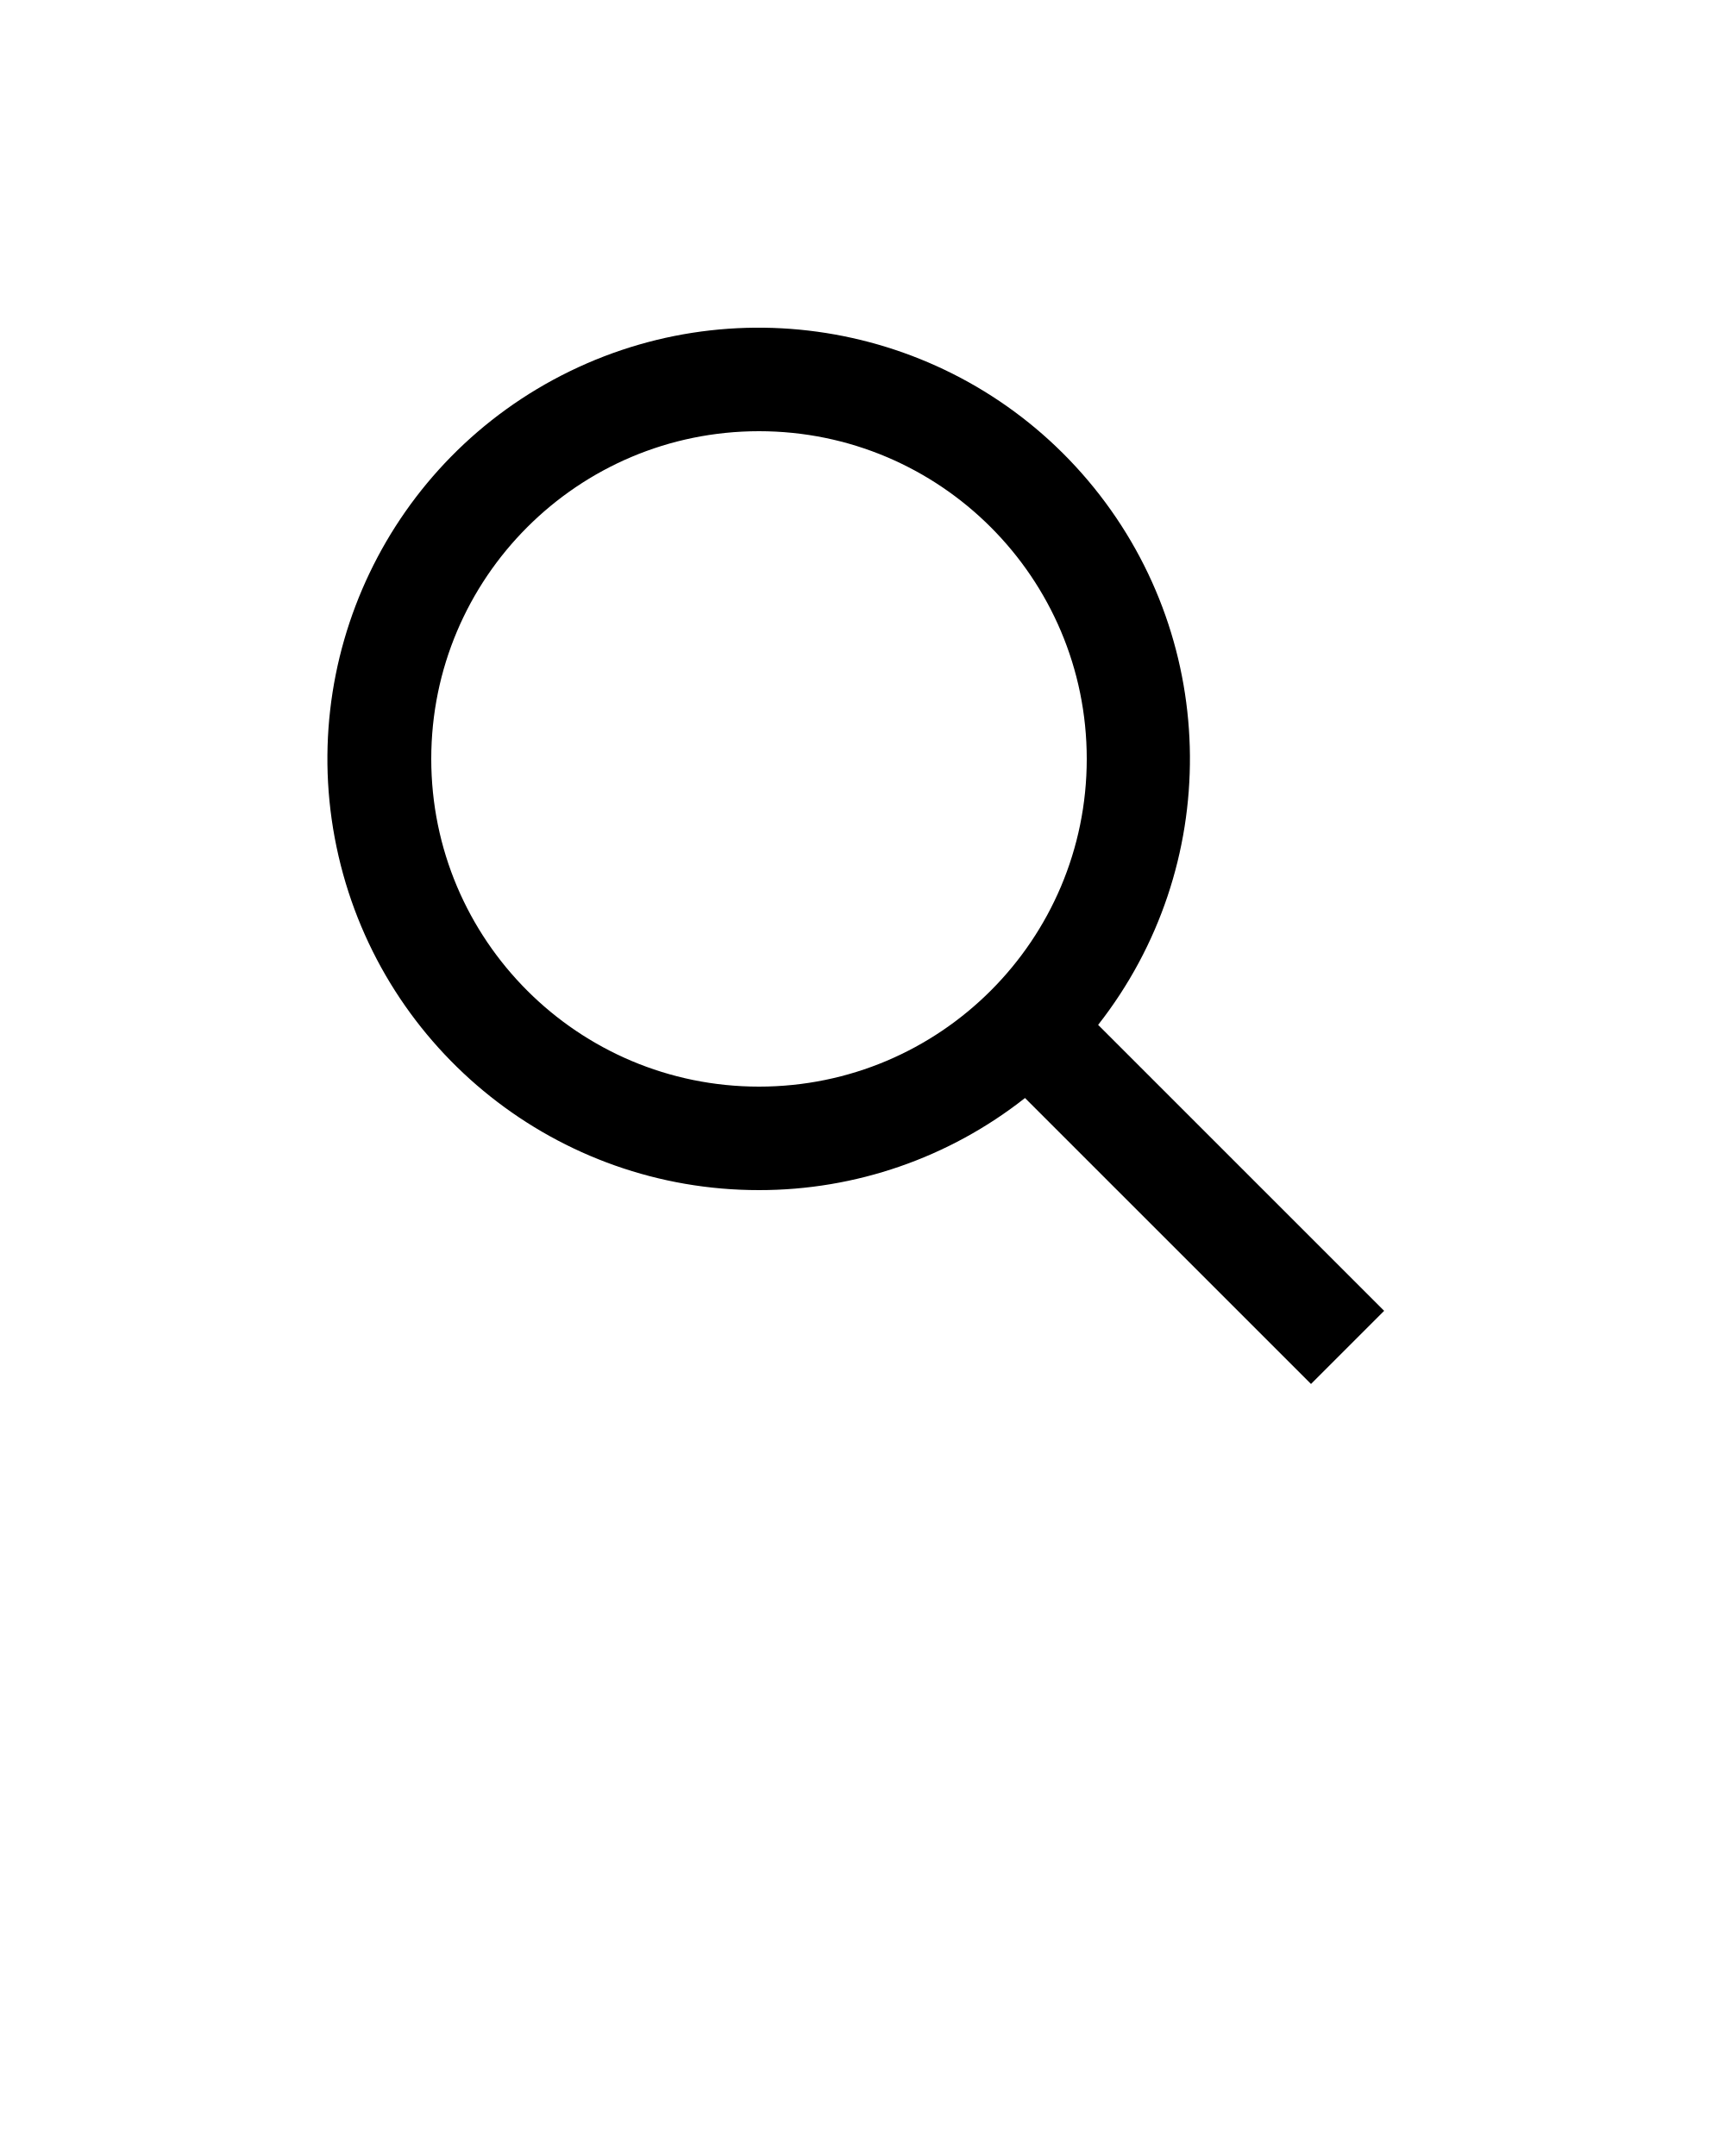
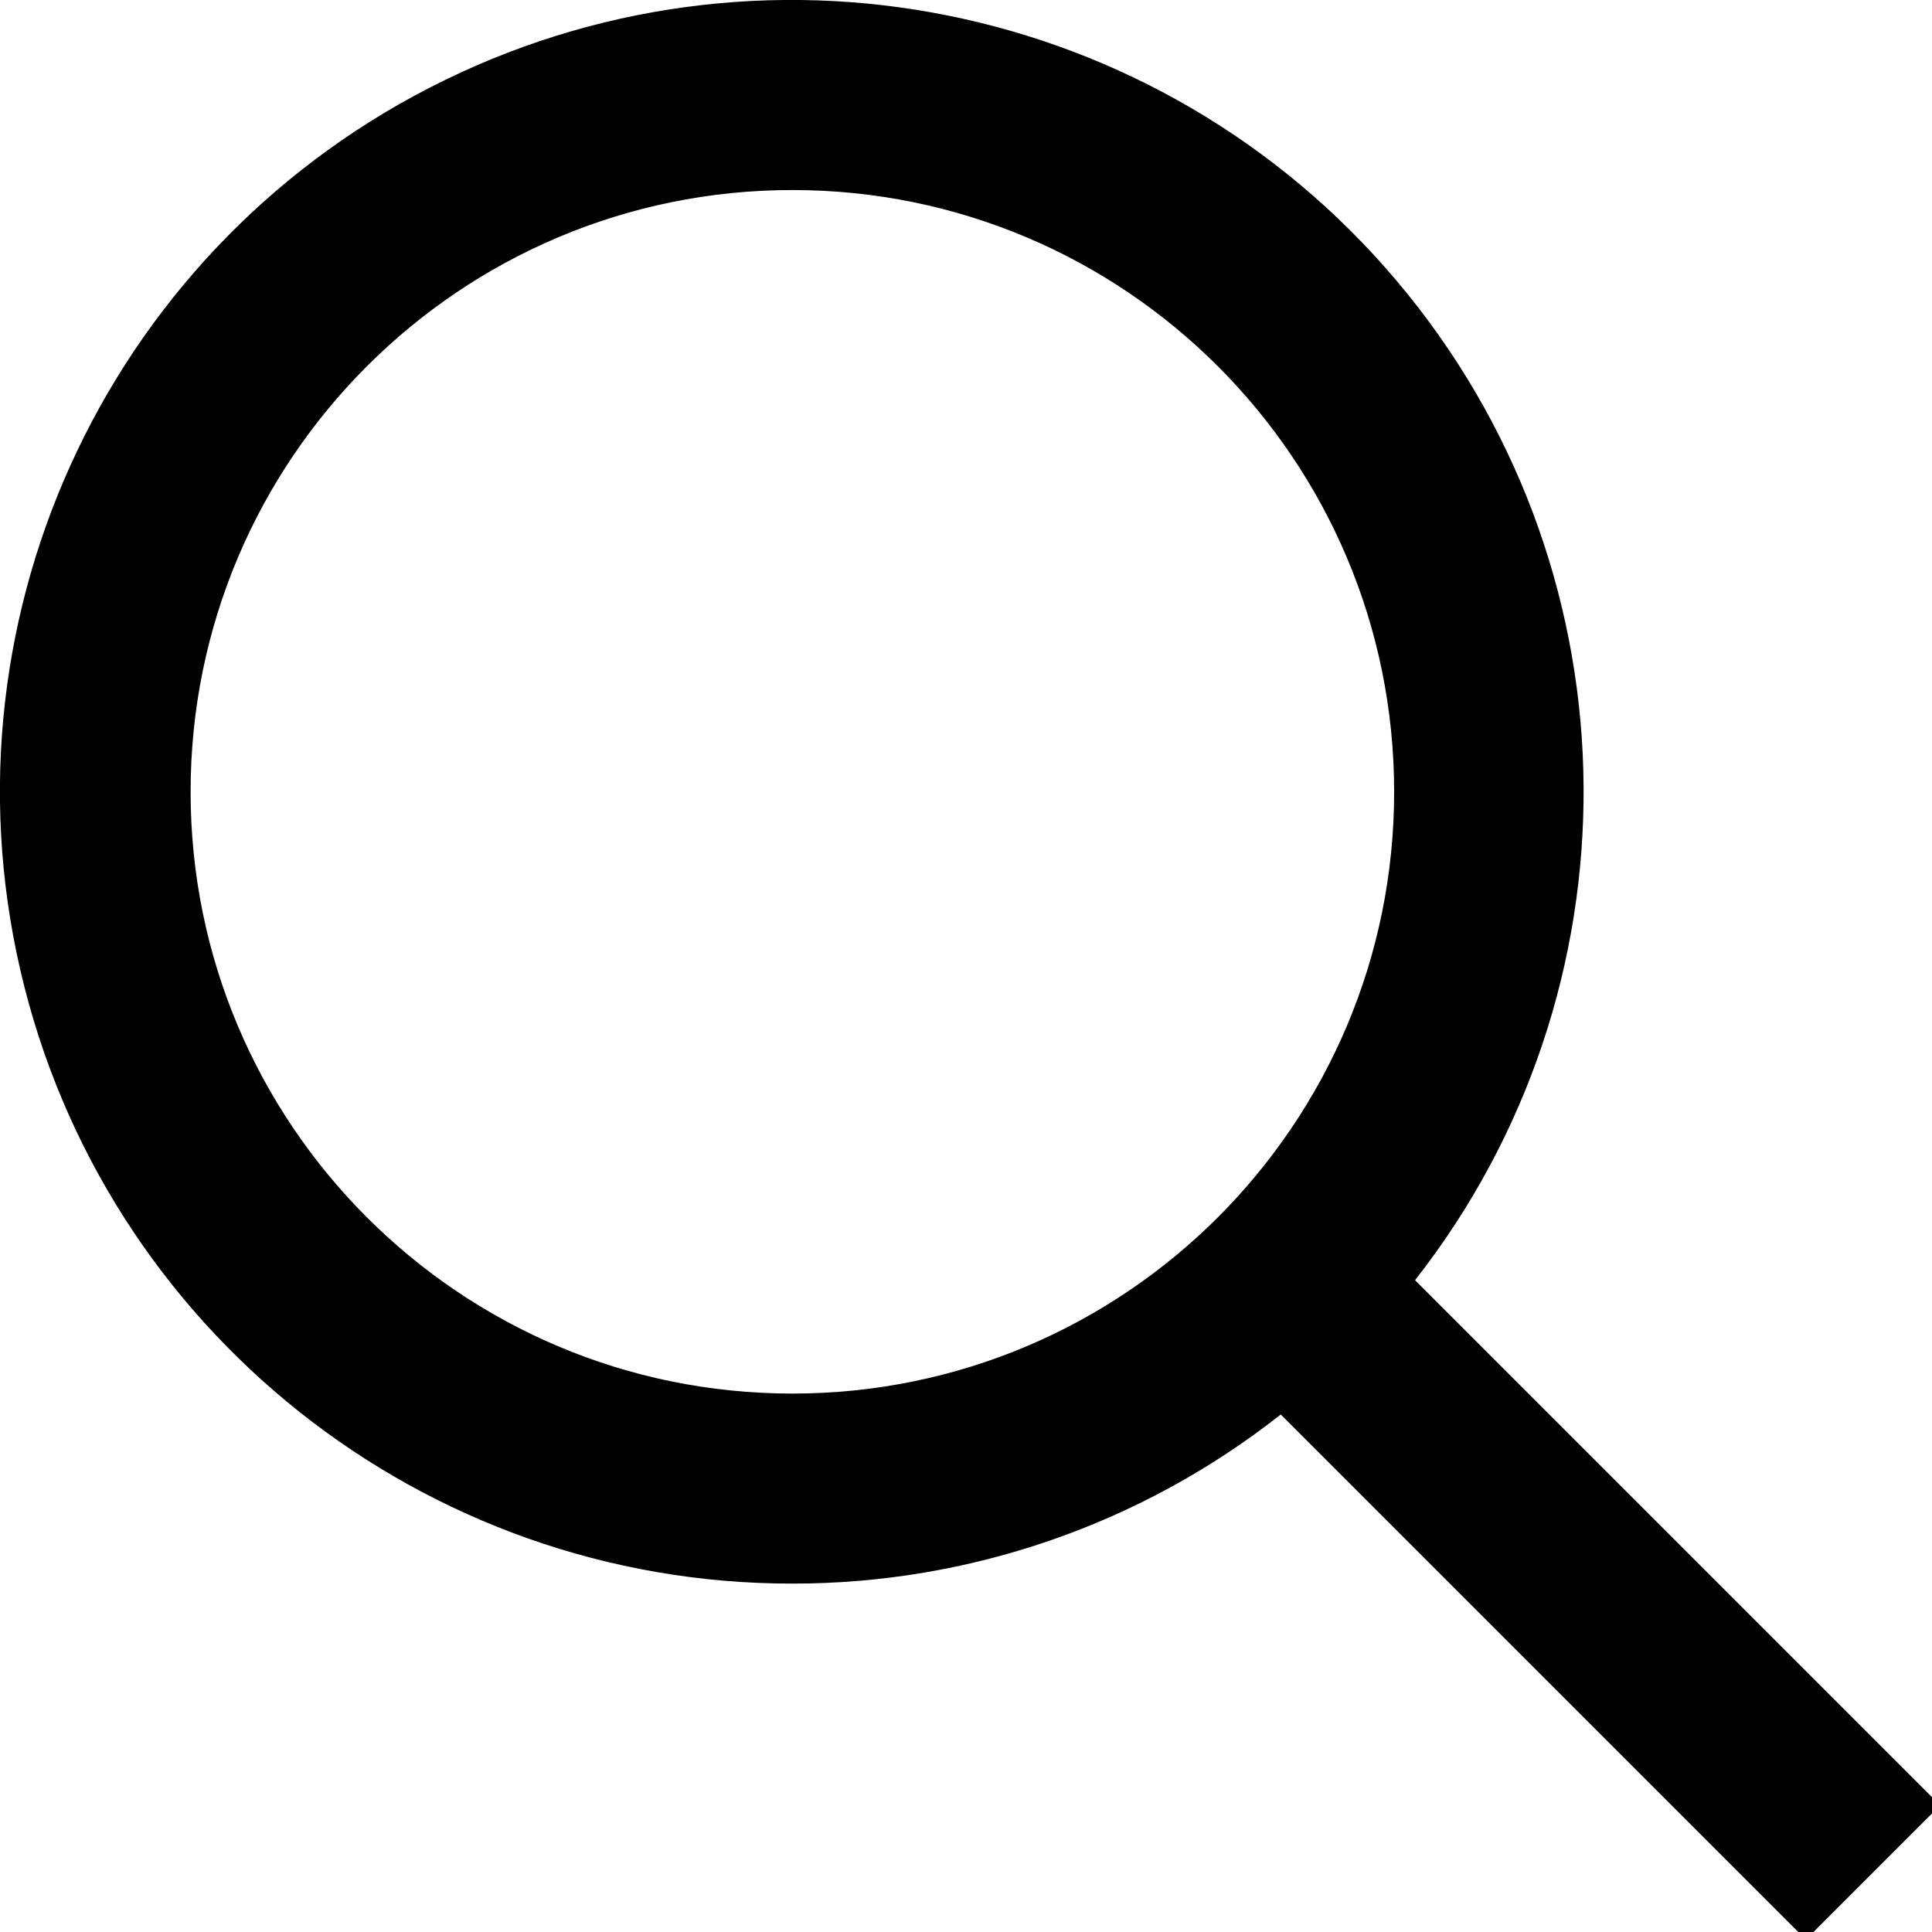
- <svg xmlns="http://www.w3.org/2000/svg" data-name="Layer 1" viewBox="0 0 100 125" x="0px" y="0px">
-   <path d="M44,69a24.87,24.87,0,0,0,15.42-5.34L76,80.24,80.24,76,63.66,59.42A25,25,0,1,0,44,69Zm0-44A19,19,0,1,1,25,44,19,19,0,0,1,44,25Z" />
+ <svg xmlns="http://www.w3.org/2000/svg" width="61" height="61" data-name="Layer 1">
+   <g>
+     <path id="svg_1" d="m25.018,50a24.87,24.87 0 0 0 15.42,-5.34l16.58,16.58l4.24,-4.24l-16.58,-16.58a25,25 0 1 0 -19.66,9.58zm0,-44a19,19 0 1 1 -19,19a19,19 0 0 1 19,-19z" />
+   </g>
</svg>
